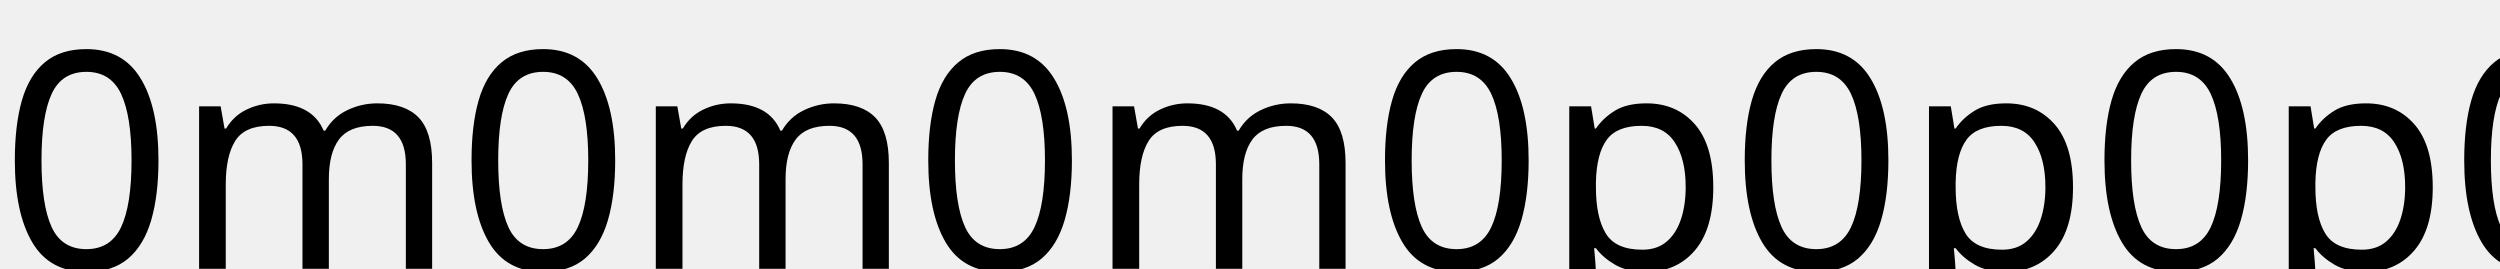
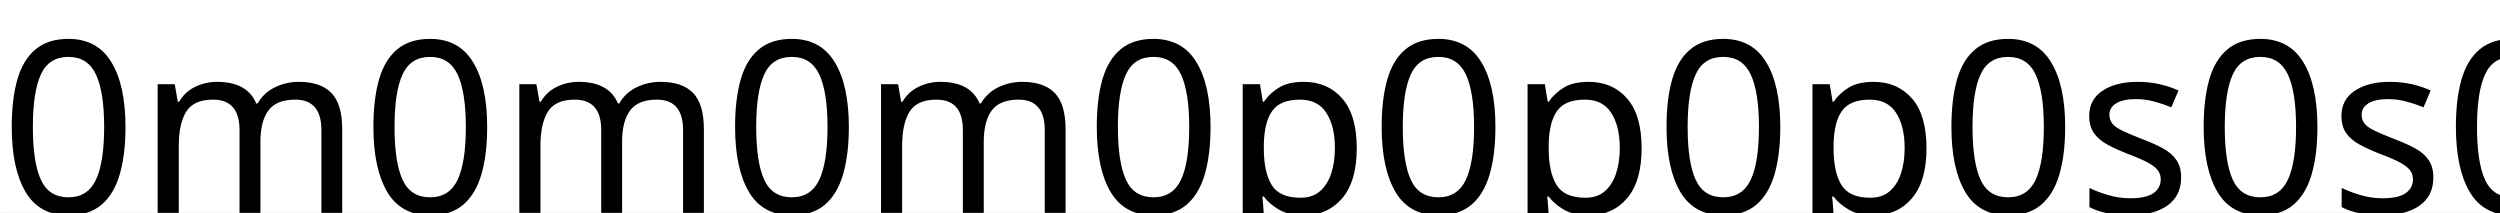
- <svg xmlns="http://www.w3.org/2000/svg" width="1583.808" height="170.112" viewBox="0 0 419.049 45.009" version="1.1" id="svg1">
+ <svg xmlns="http://www.w3.org/2000/svg" width="2000" height="170.112" viewBox="0 0 529.167 45.009" version="1.1" id="svg1">
  <defs id="defs1" />
  <g id="layer1">
+     <rect style="fill:#ffffff;stroke:#000000;stroke-width:0;paint-order:markers stroke fill;fill-opacity:1" id="rect1" width="529.167" height="44.979" x="0" y="-1.5068053e-06" />
    <text xml:space="preserve" style="font-style:normal;font-variant:normal;font-weight:normal;font-stretch:normal;font-size:50.8px;font-family:Riichi-Mahjong;-inkscape-font-specification:'Riichi-Mahjong, Normal';font-variant-ligatures:normal;font-variant-caps:normal;font-variant-numeric:normal;font-variant-east-asian:normal;text-align:start;writing-mode:lr-tb;direction:ltr;text-anchor:start;fill:#000000;stroke:#000000;stroke-width:0;paint-order:markers stroke fill" x="0" y="45.06" id="text1">
      <tspan id="tspan1" style="font-style:normal;font-variant:normal;font-weight:normal;font-stretch:normal;font-size:50.8px;font-family:Riichi-Mahjong;-inkscape-font-specification:'Riichi-Mahjong, Normal';font-variant-ligatures:normal;font-variant-caps:normal;font-variant-numeric:normal;font-variant-east-asian:normal;stroke-width:0" x="0" y="45.06">0m0m0m0p0p0p0s0s0s0z0z0z2p2p</tspan>
    </text>
  </g>
</svg>
